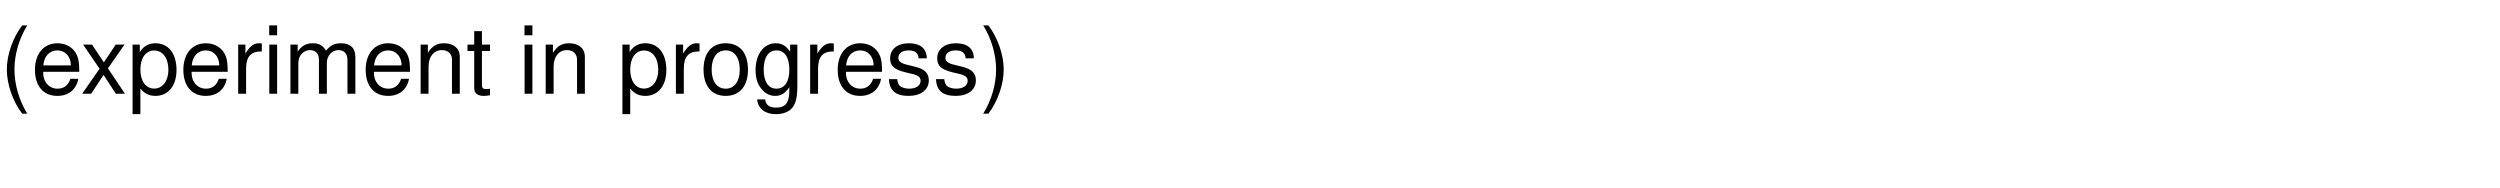
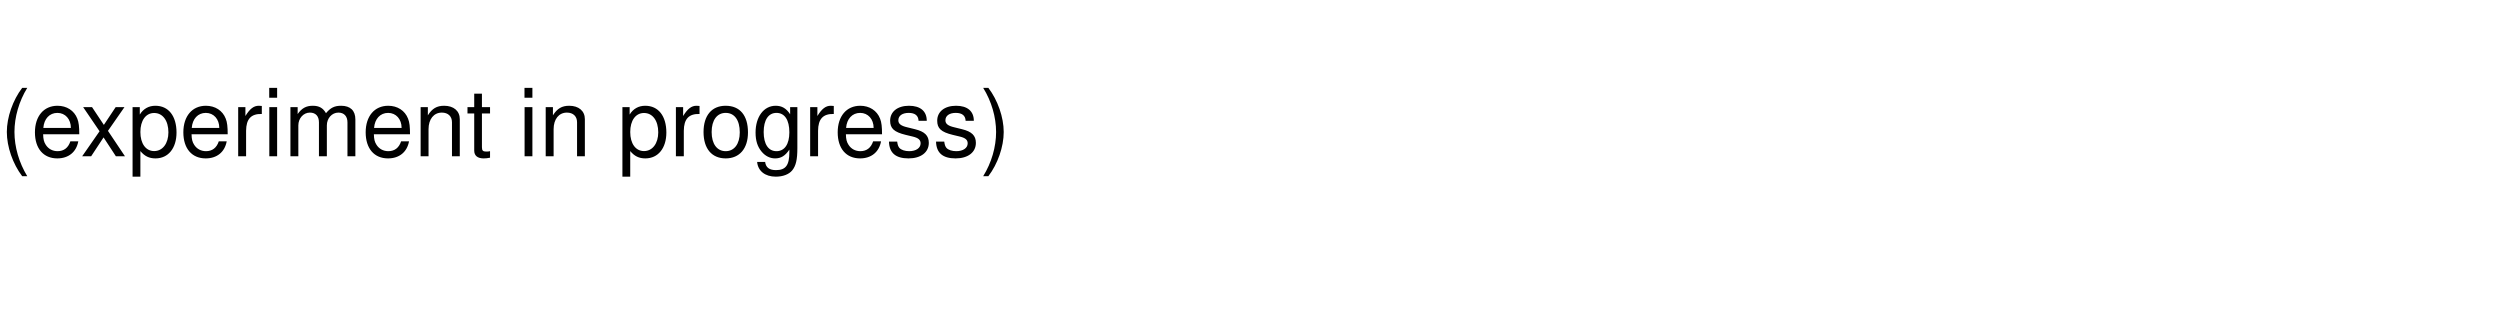
- <svg xmlns="http://www.w3.org/2000/svg" version="1.1" baseProfile="full" width="400" height="30">
-   <text x="0" y="15" font-family="apple-system,BlinkMacSystemFont,Segoe UI,Helvetica,Arial,sans-serif,Apple Color Emoji,Segoe UI" font-size="15">(experiment in progress)</text>
+ <svg xmlns="http://www.w3.org/2000/svg" version="1.1" baseProfile="full" width="400" height="50">
+   <text x="0" y="25" font-family="apple-system,BlinkMacSystemFont,Segoe UI,Helvetica,Arial,sans-serif,Apple Color Emoji,Segoe UI" font-size="15">(experiment in progress)</text>
</svg>
